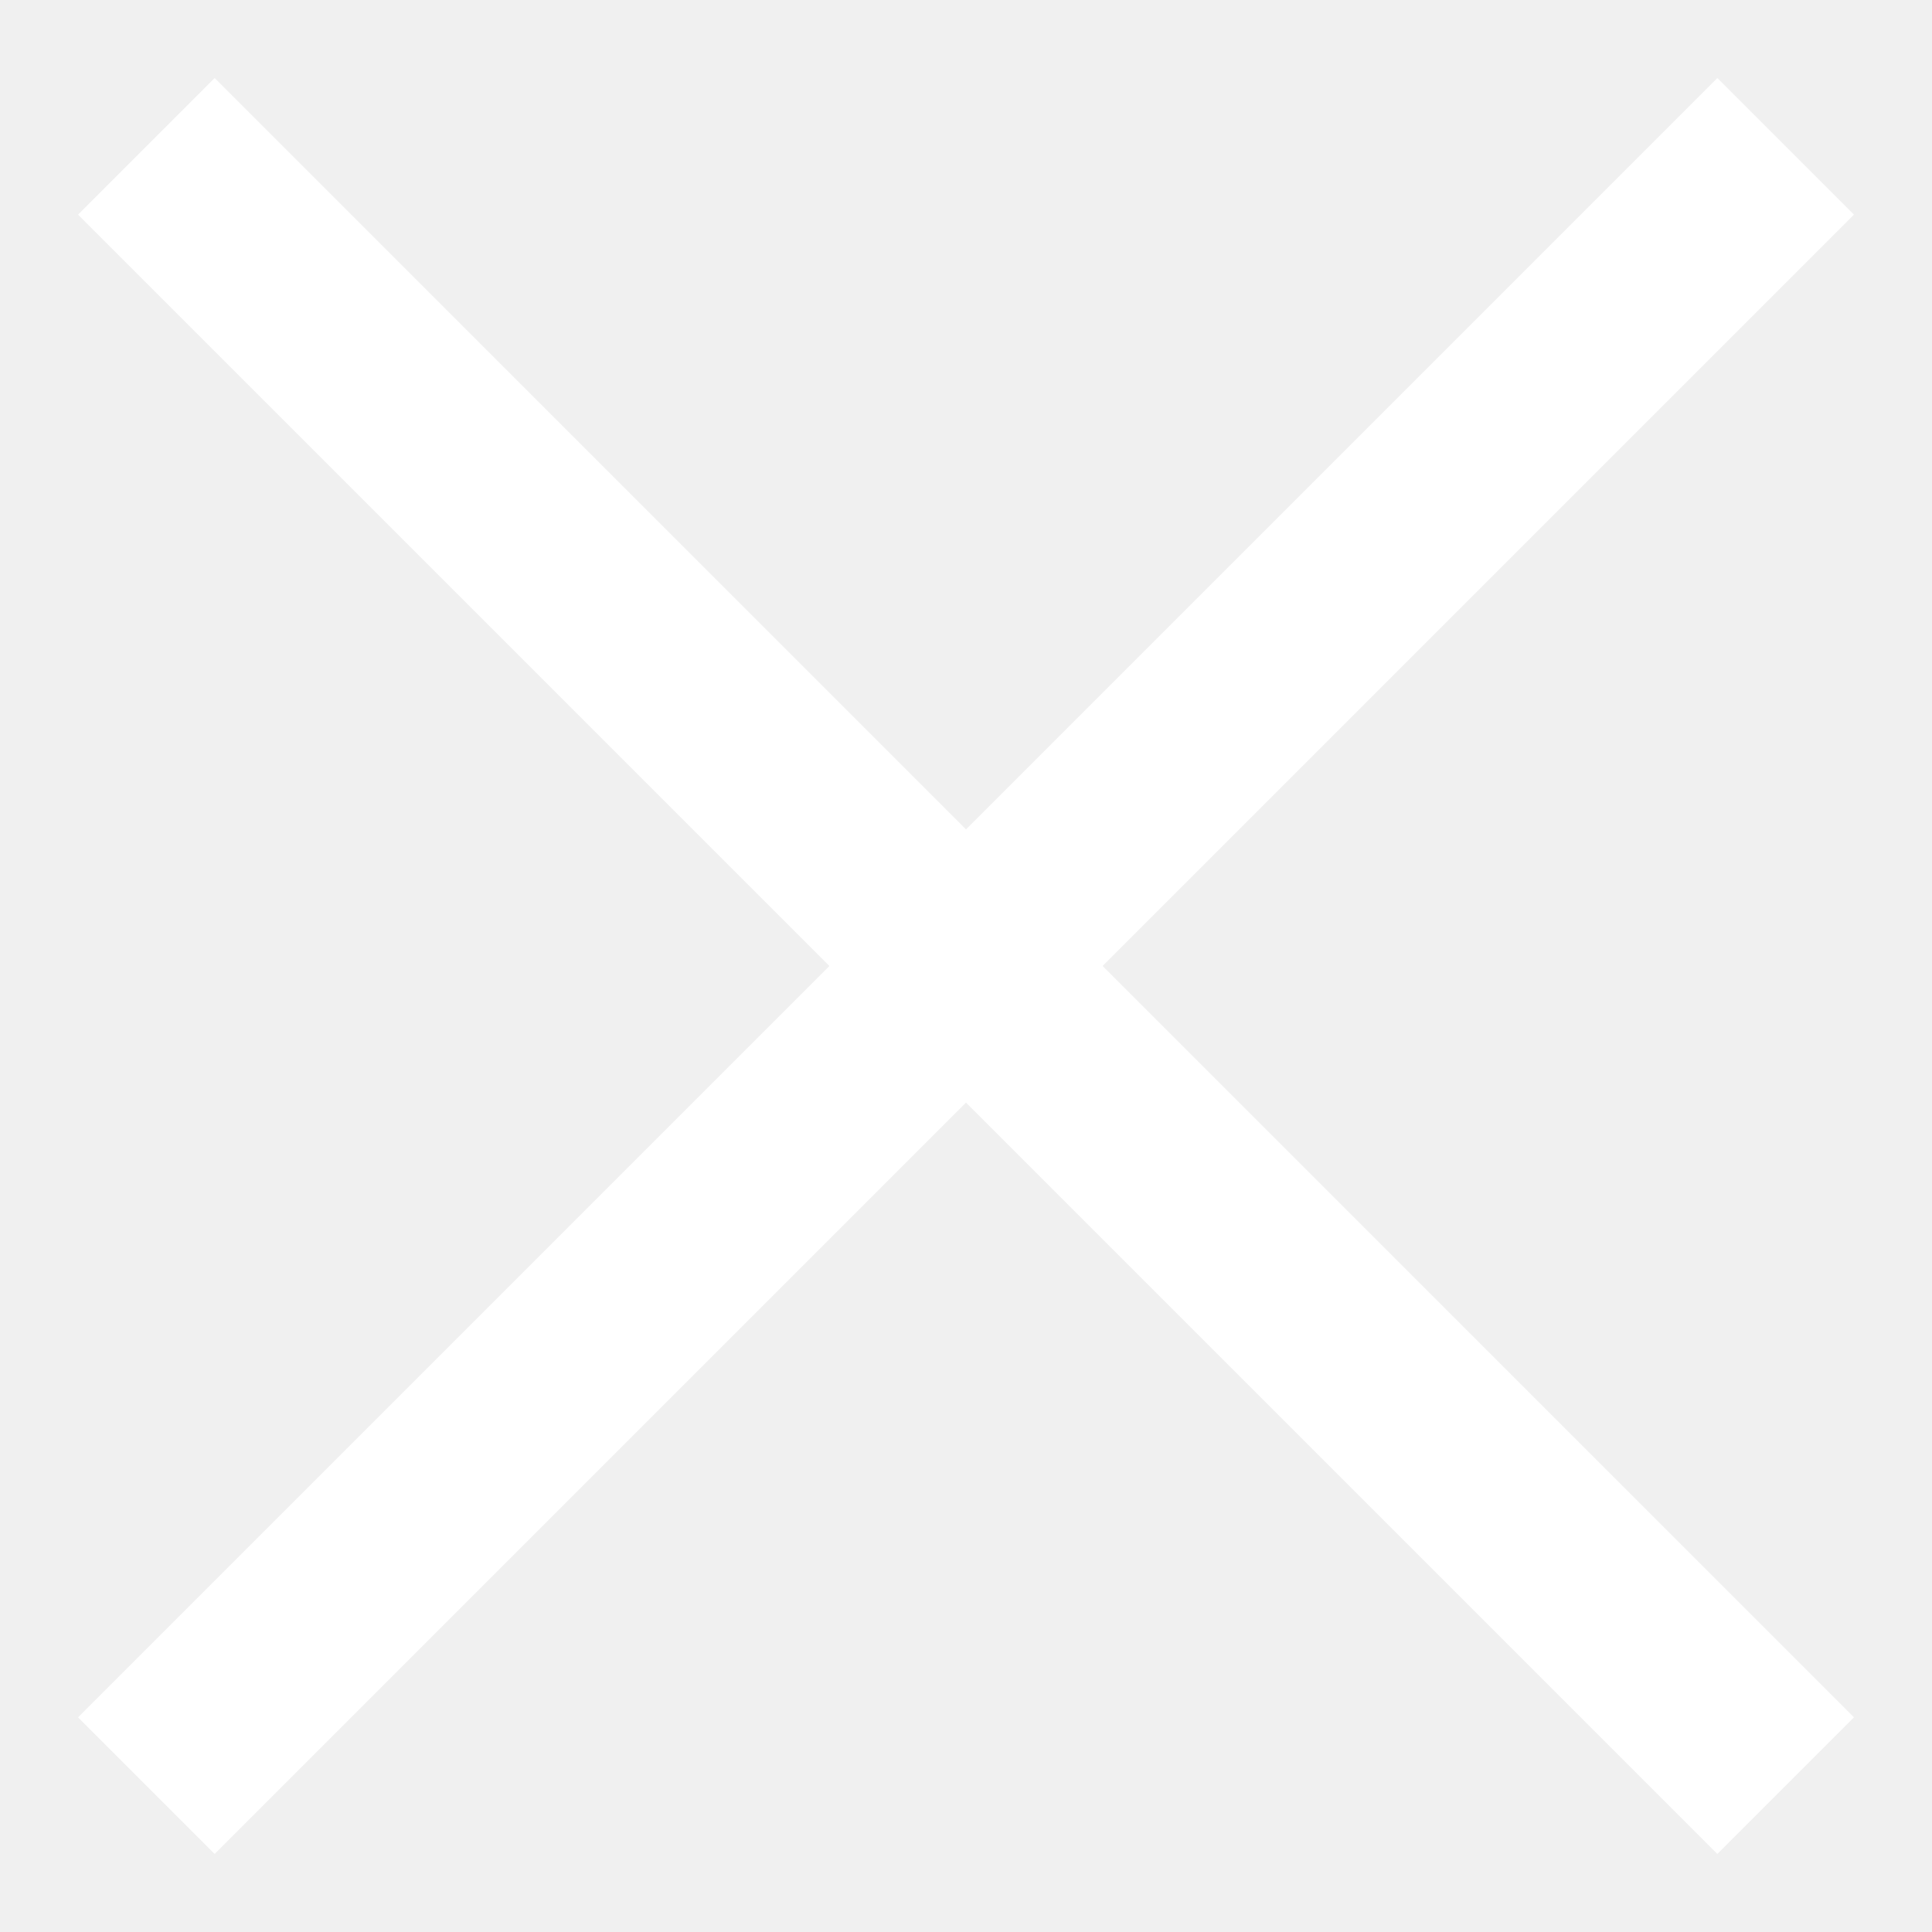
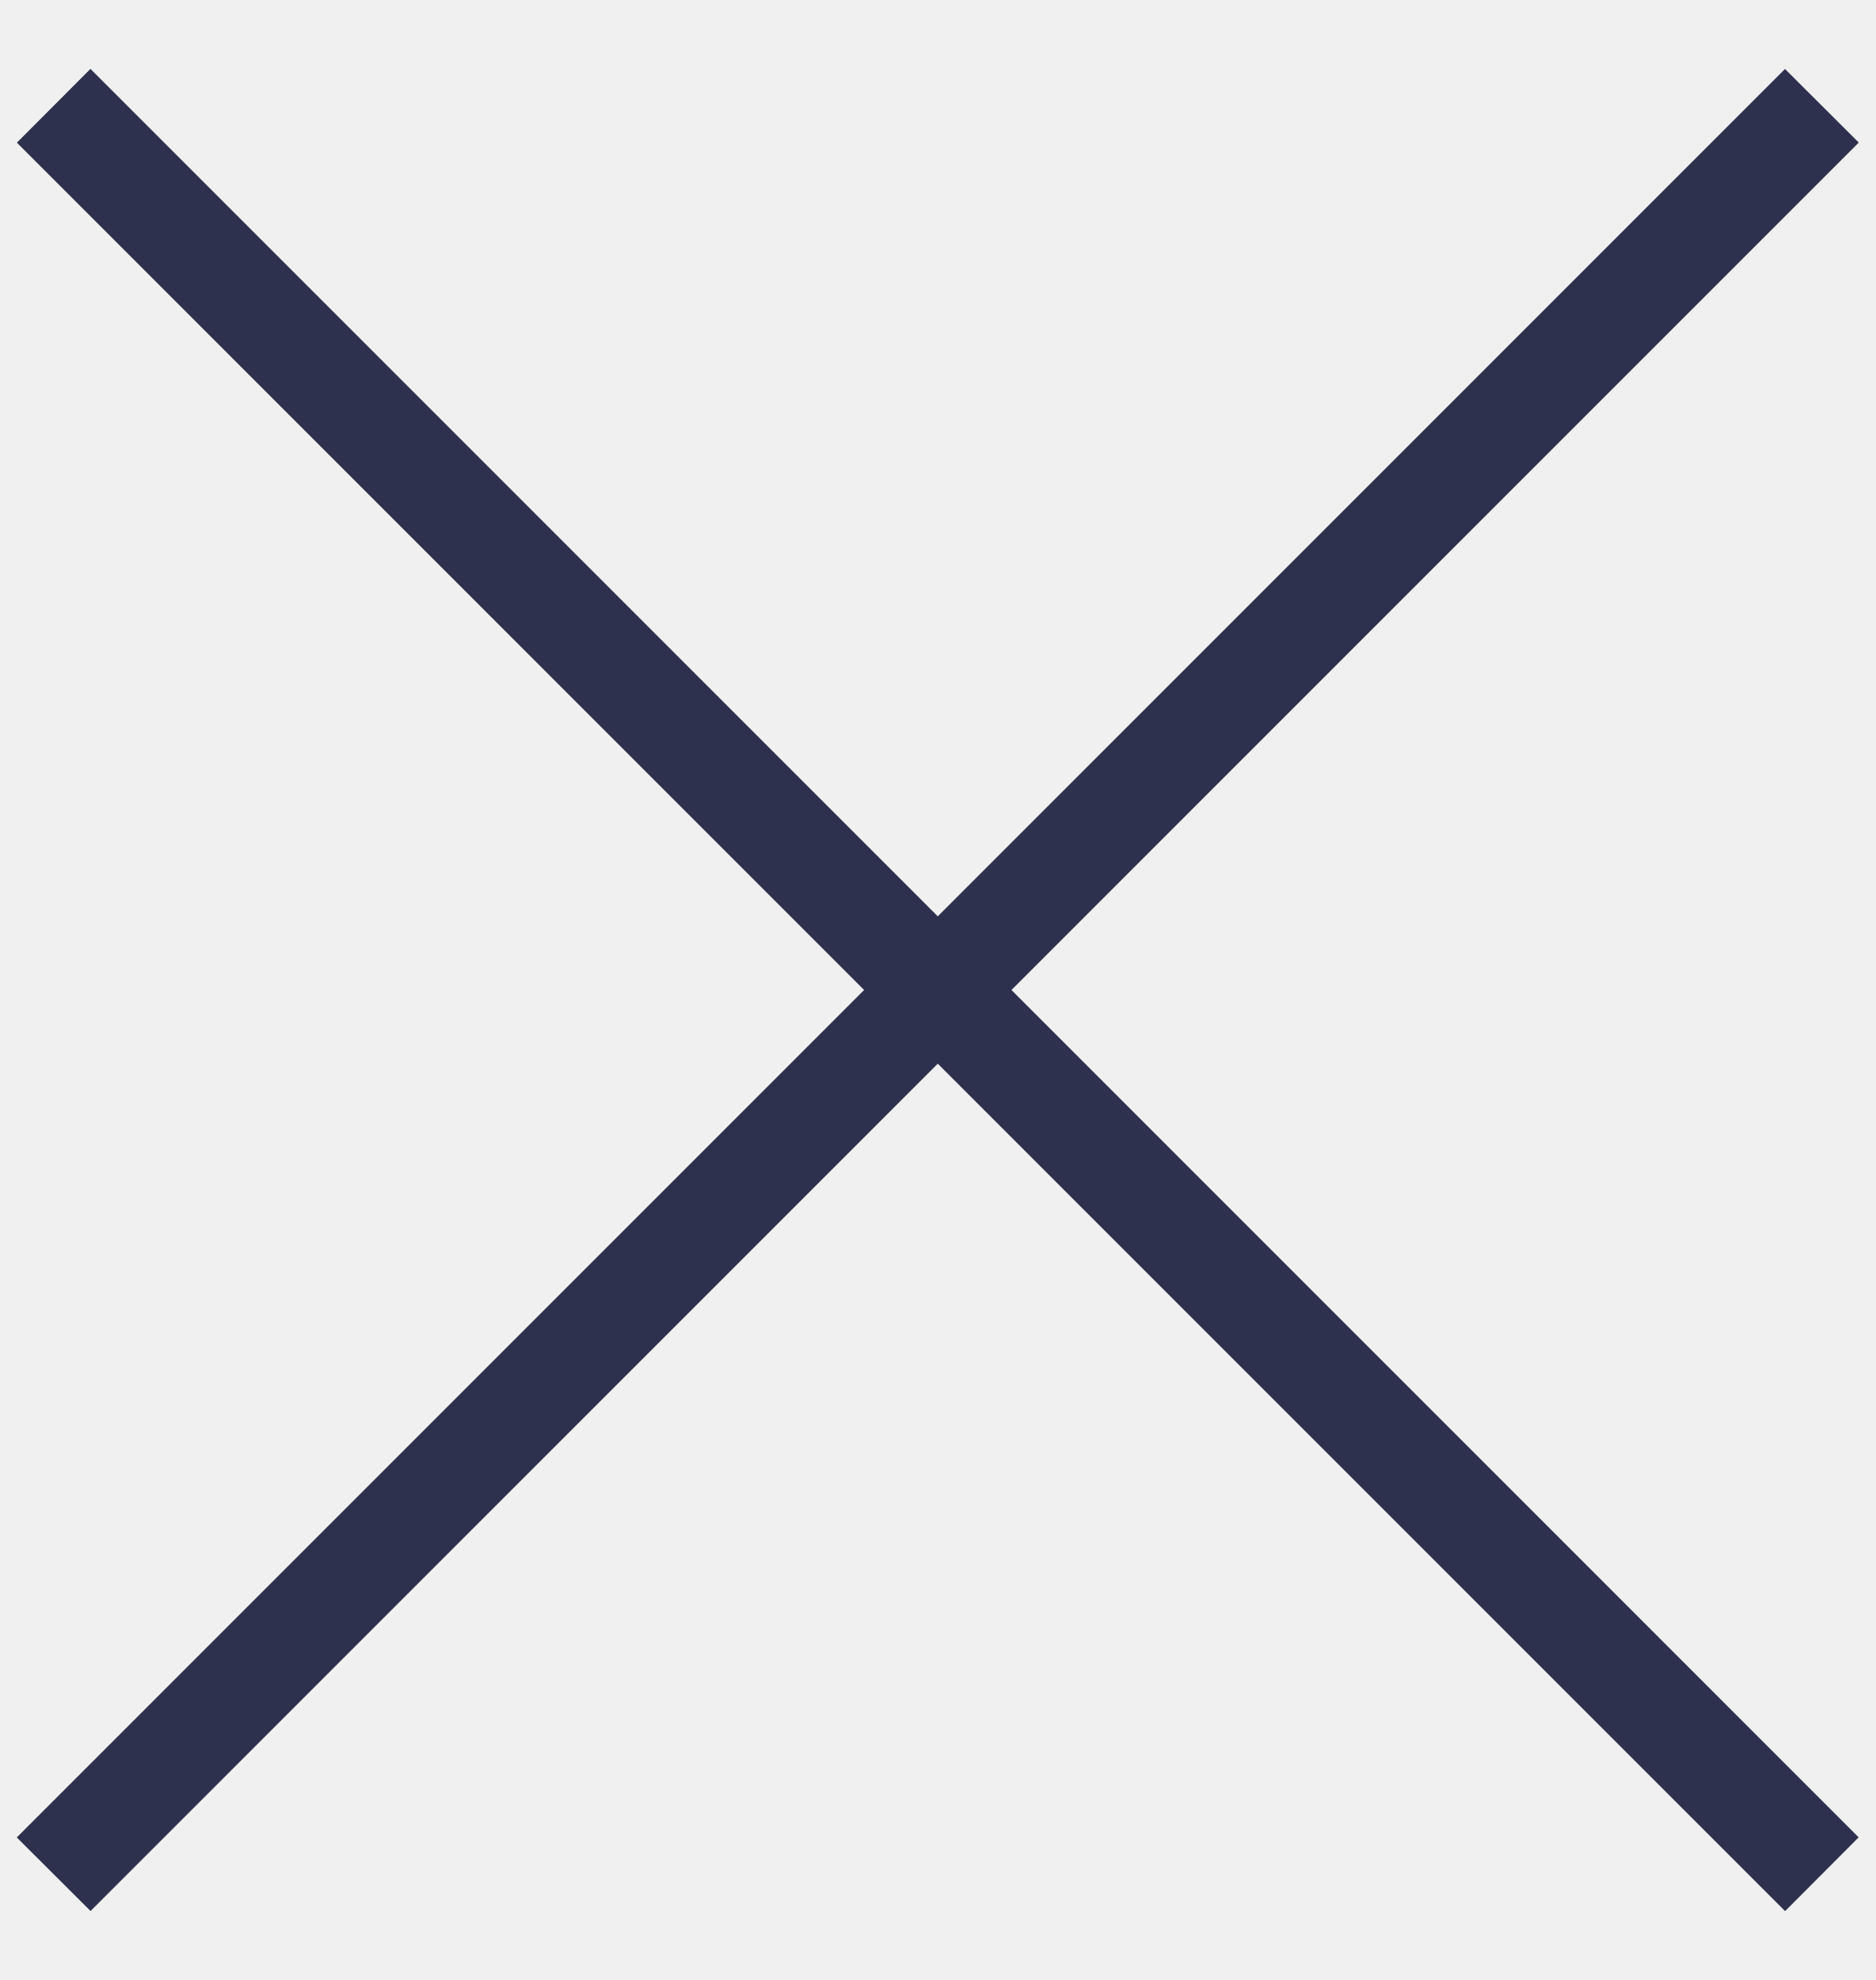
- <svg xmlns="http://www.w3.org/2000/svg" width="20" height="20">
-   <path d="M17.778.808l1.414 1.414L11.414 10l7.778 7.778-1.414 1.414L10 11.414l-7.778 7.778-1.414-1.414L8.586 10 .808 2.222 2.222.808 10 8.586 17.778.808z" fill="#FFF" fill-rule="evenodd" />
+ <svg xmlns="http://www.w3.org/2000/svg" width="18" height="19">
+   <g fill="#2D314D" fill-rule="evenodd">
+     <path d="M.868.661l16.97 16.97-.706.708L.162 1.369z" />
+     <path d="M.161 17.632L17.131.662l.708.706-16.97 16.97z" />
+   </g>
</svg>
